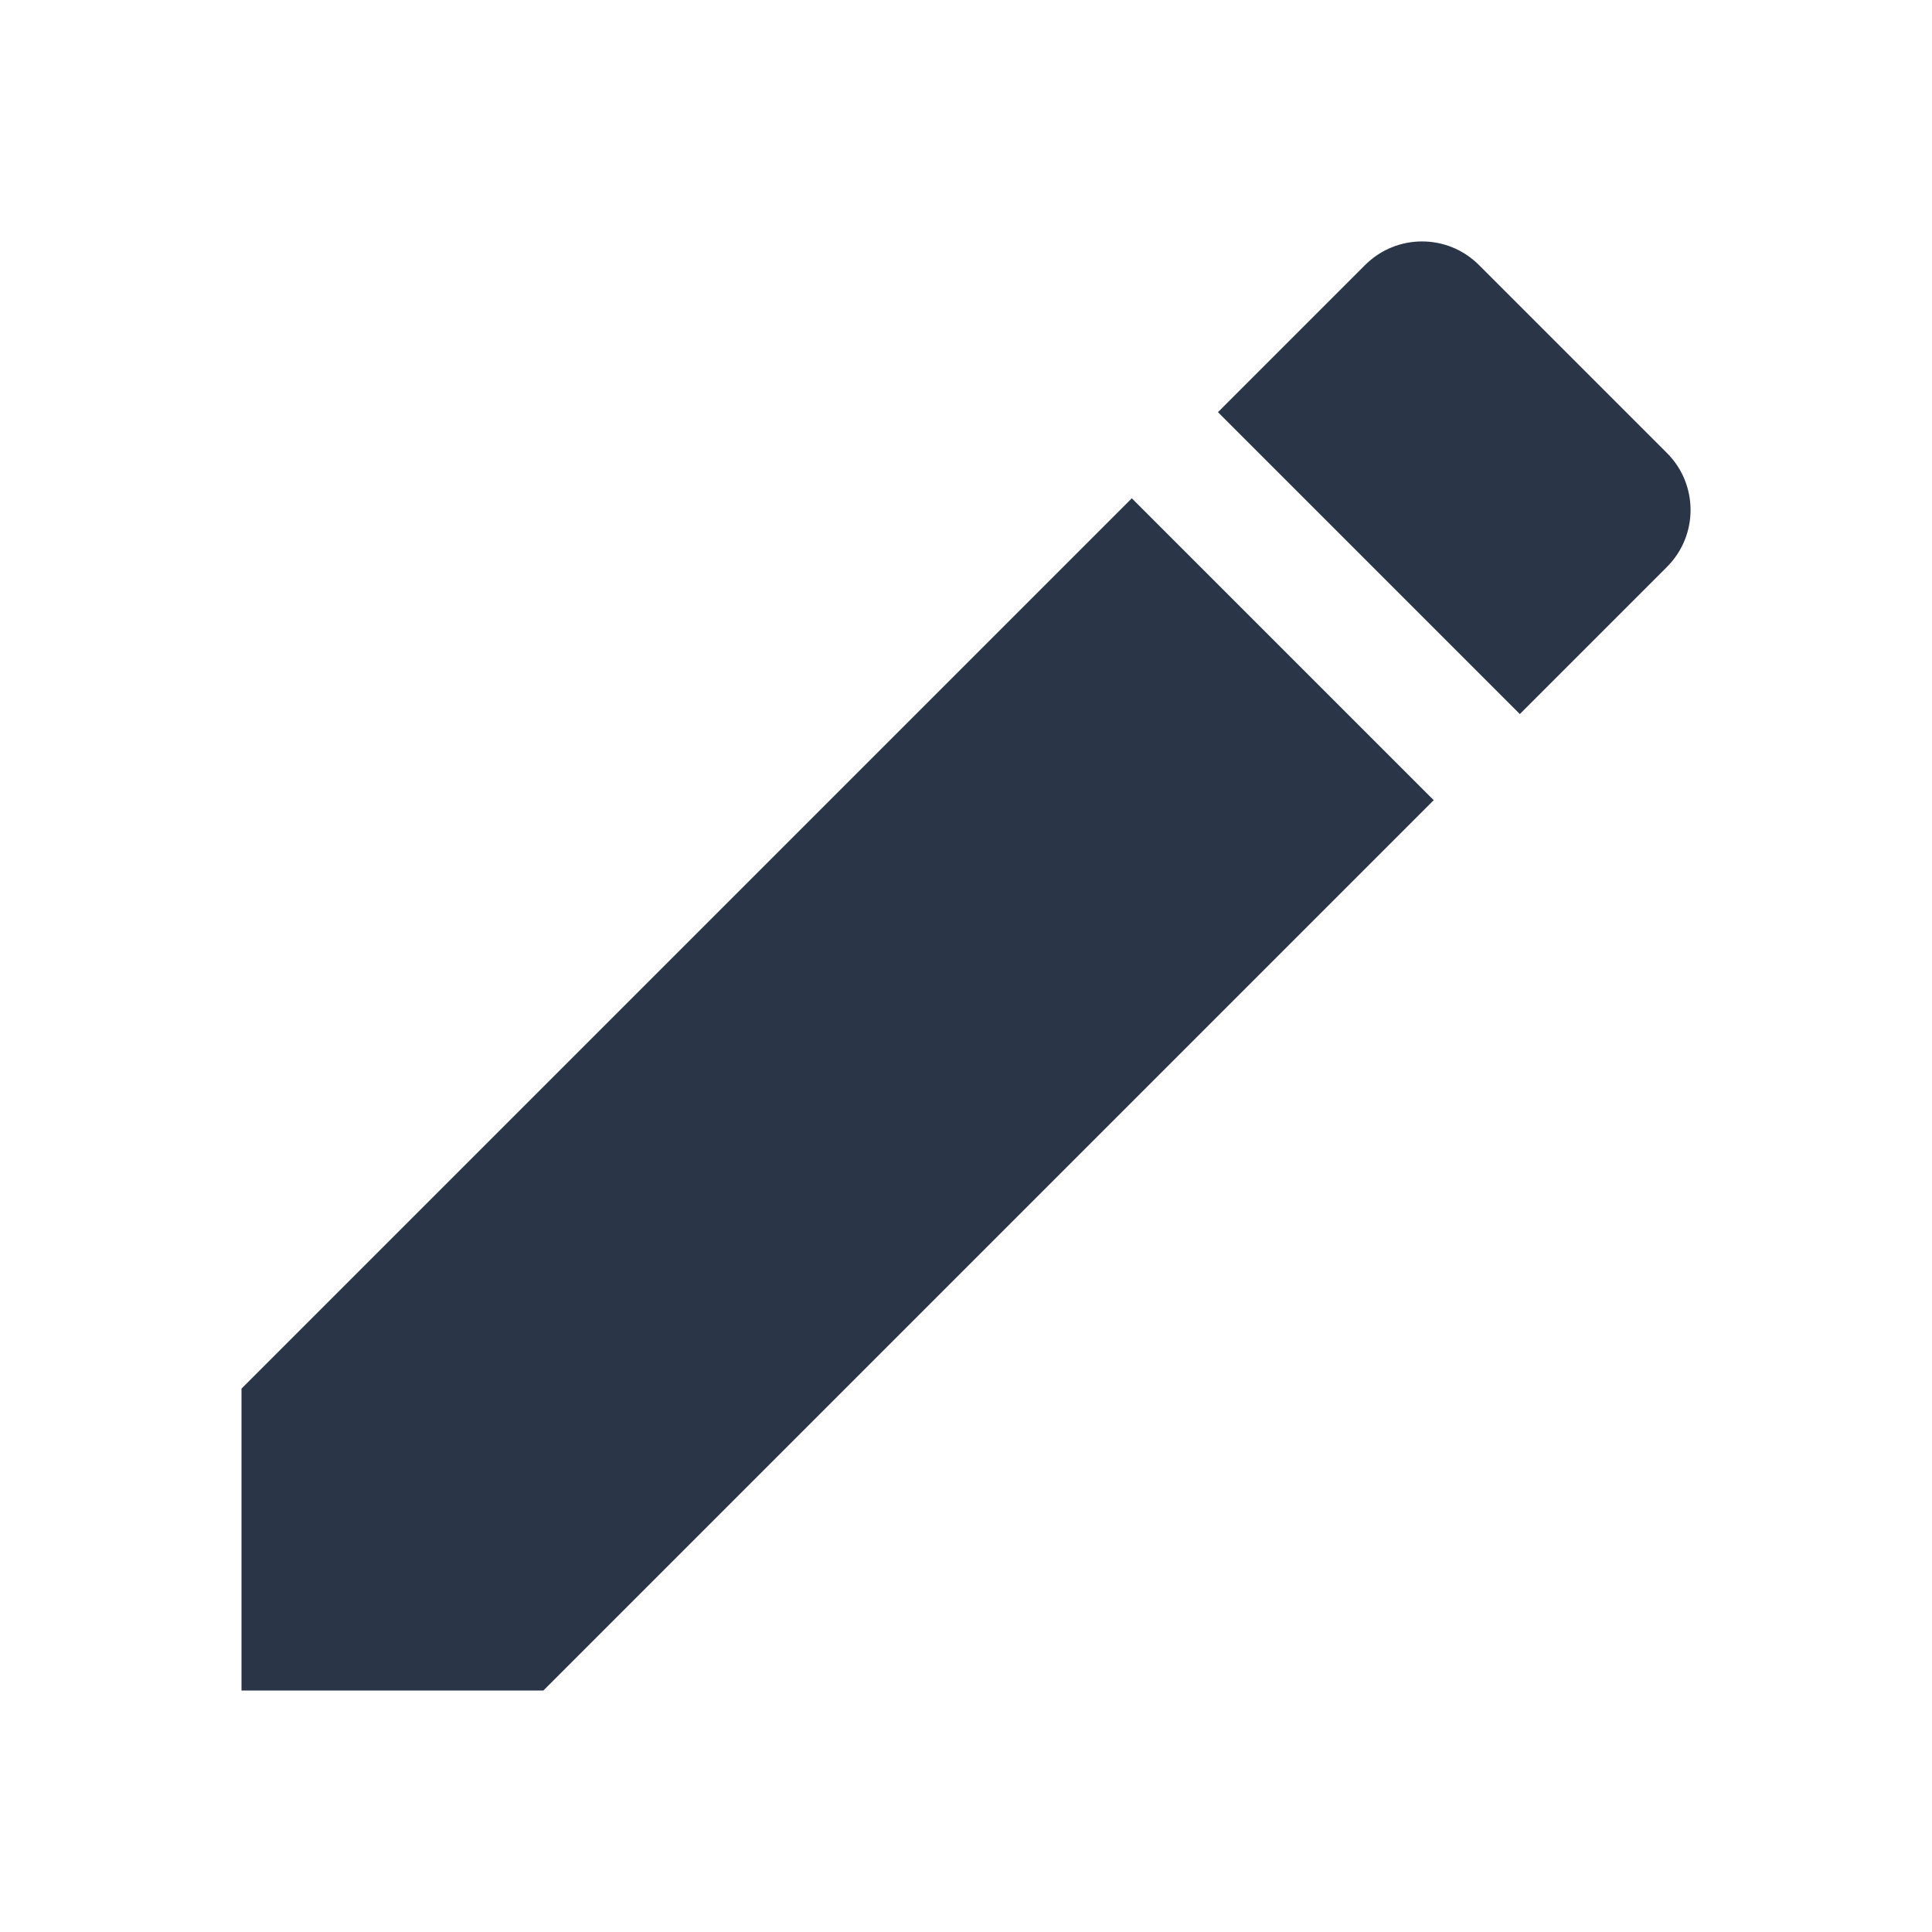
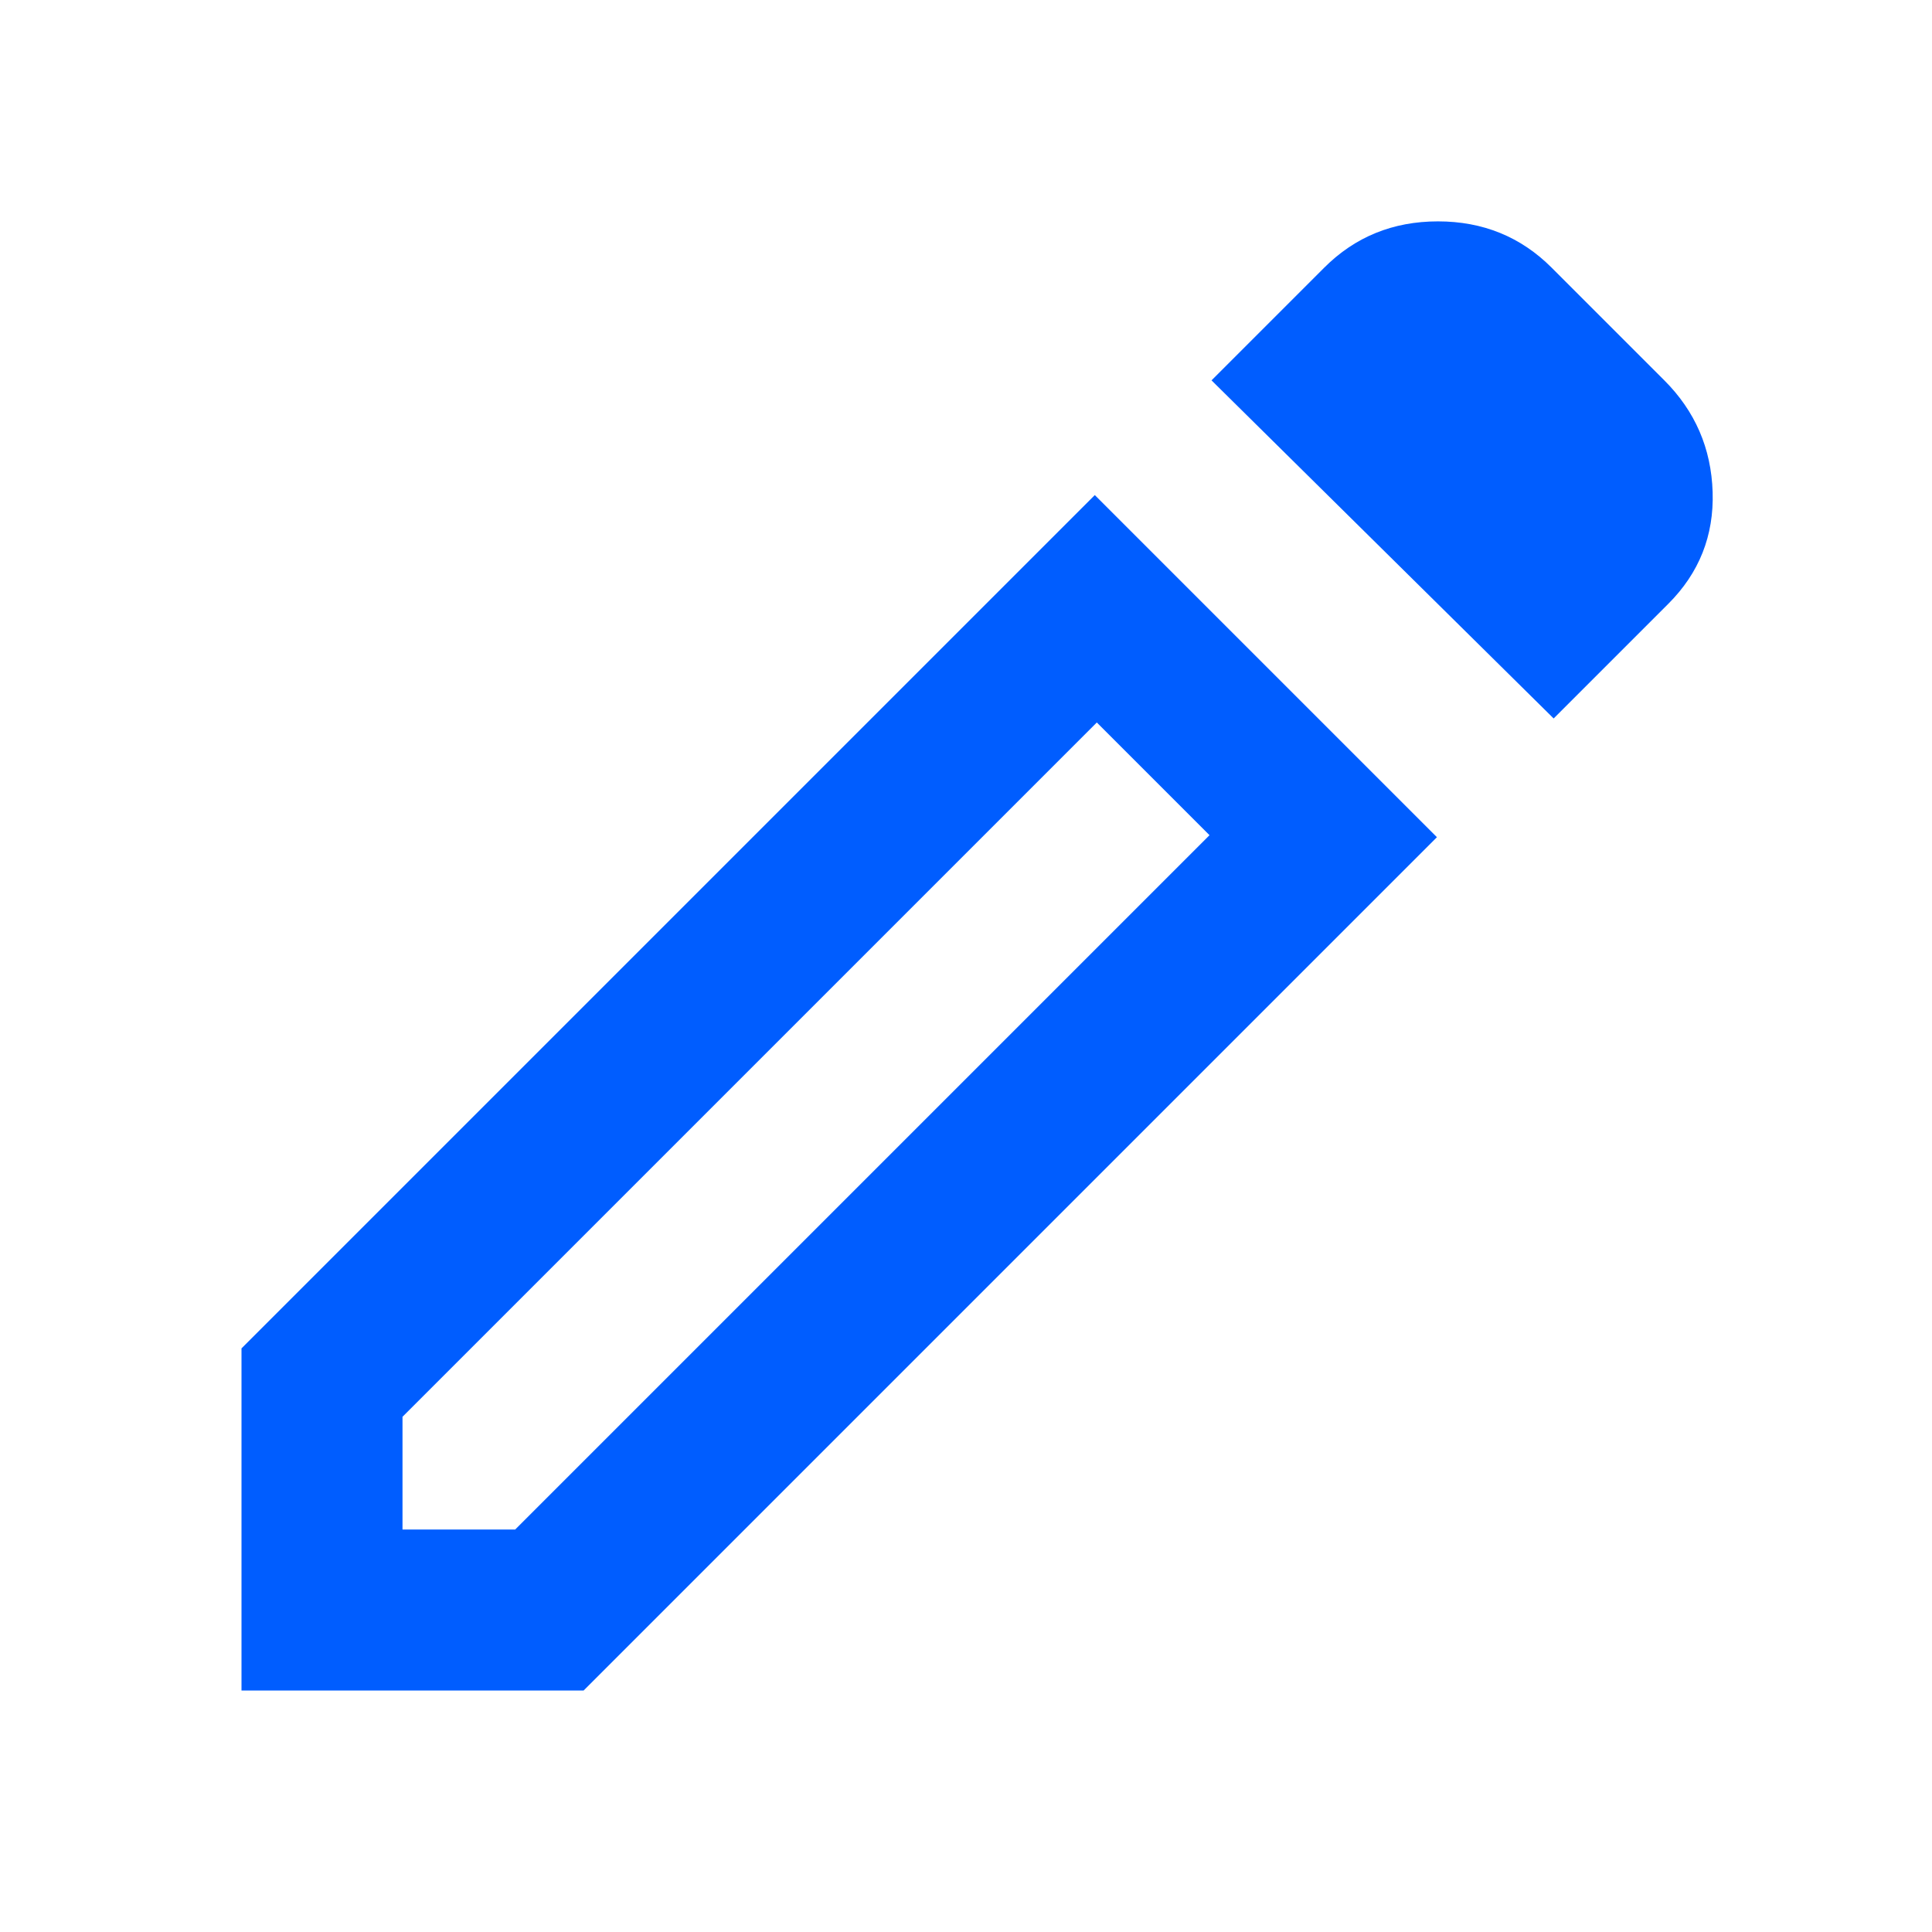
<svg xmlns="http://www.w3.org/2000/svg" width="24" height="24" viewBox="0 0 24 24" fill="none">
-   <path d="M3 17.25V21h3.75L17.81 9.94l-3.75-3.75L3 17.25zM20.71 7.04a1 1 0 0 0 0-1.41l-2.34-2.34a1 1 0 0 0-1.41 0l-1.83 1.83 3.75 3.75 1.83-1.83z" fill="#2A3647" />
+   <mask id="mask0_18168_6670" style="mask-type:alpha" maskUnits="userSpaceOnUse" x="0" y="0" width="24" height="24">
+     <rect width="24" height="24" fill="#D9D9D9" />
+   </mask>
+   <g mask="url(#mask0_18168_6670)">
+     <path d="M5 19H6.4L15.025 10.375L13.625 8.975L5 17.6V19ZM19.3 8.925L15.05 4.725L16.45 3.325C16.833 2.942 17.304 2.75 17.863 2.75C18.421 2.75 18.892 2.942 19.275 3.325L20.675 4.725C21.058 5.108 21.258 5.571 21.275 6.112C21.292 6.654 21.108 7.117 20.725 7.5L19.3 8.925ZM17.85 10.4L7.25 21H3V16.75L13.6 6.15L17.85 10.4Z" fill="#005DFF" />
+   </g>
</svg>
